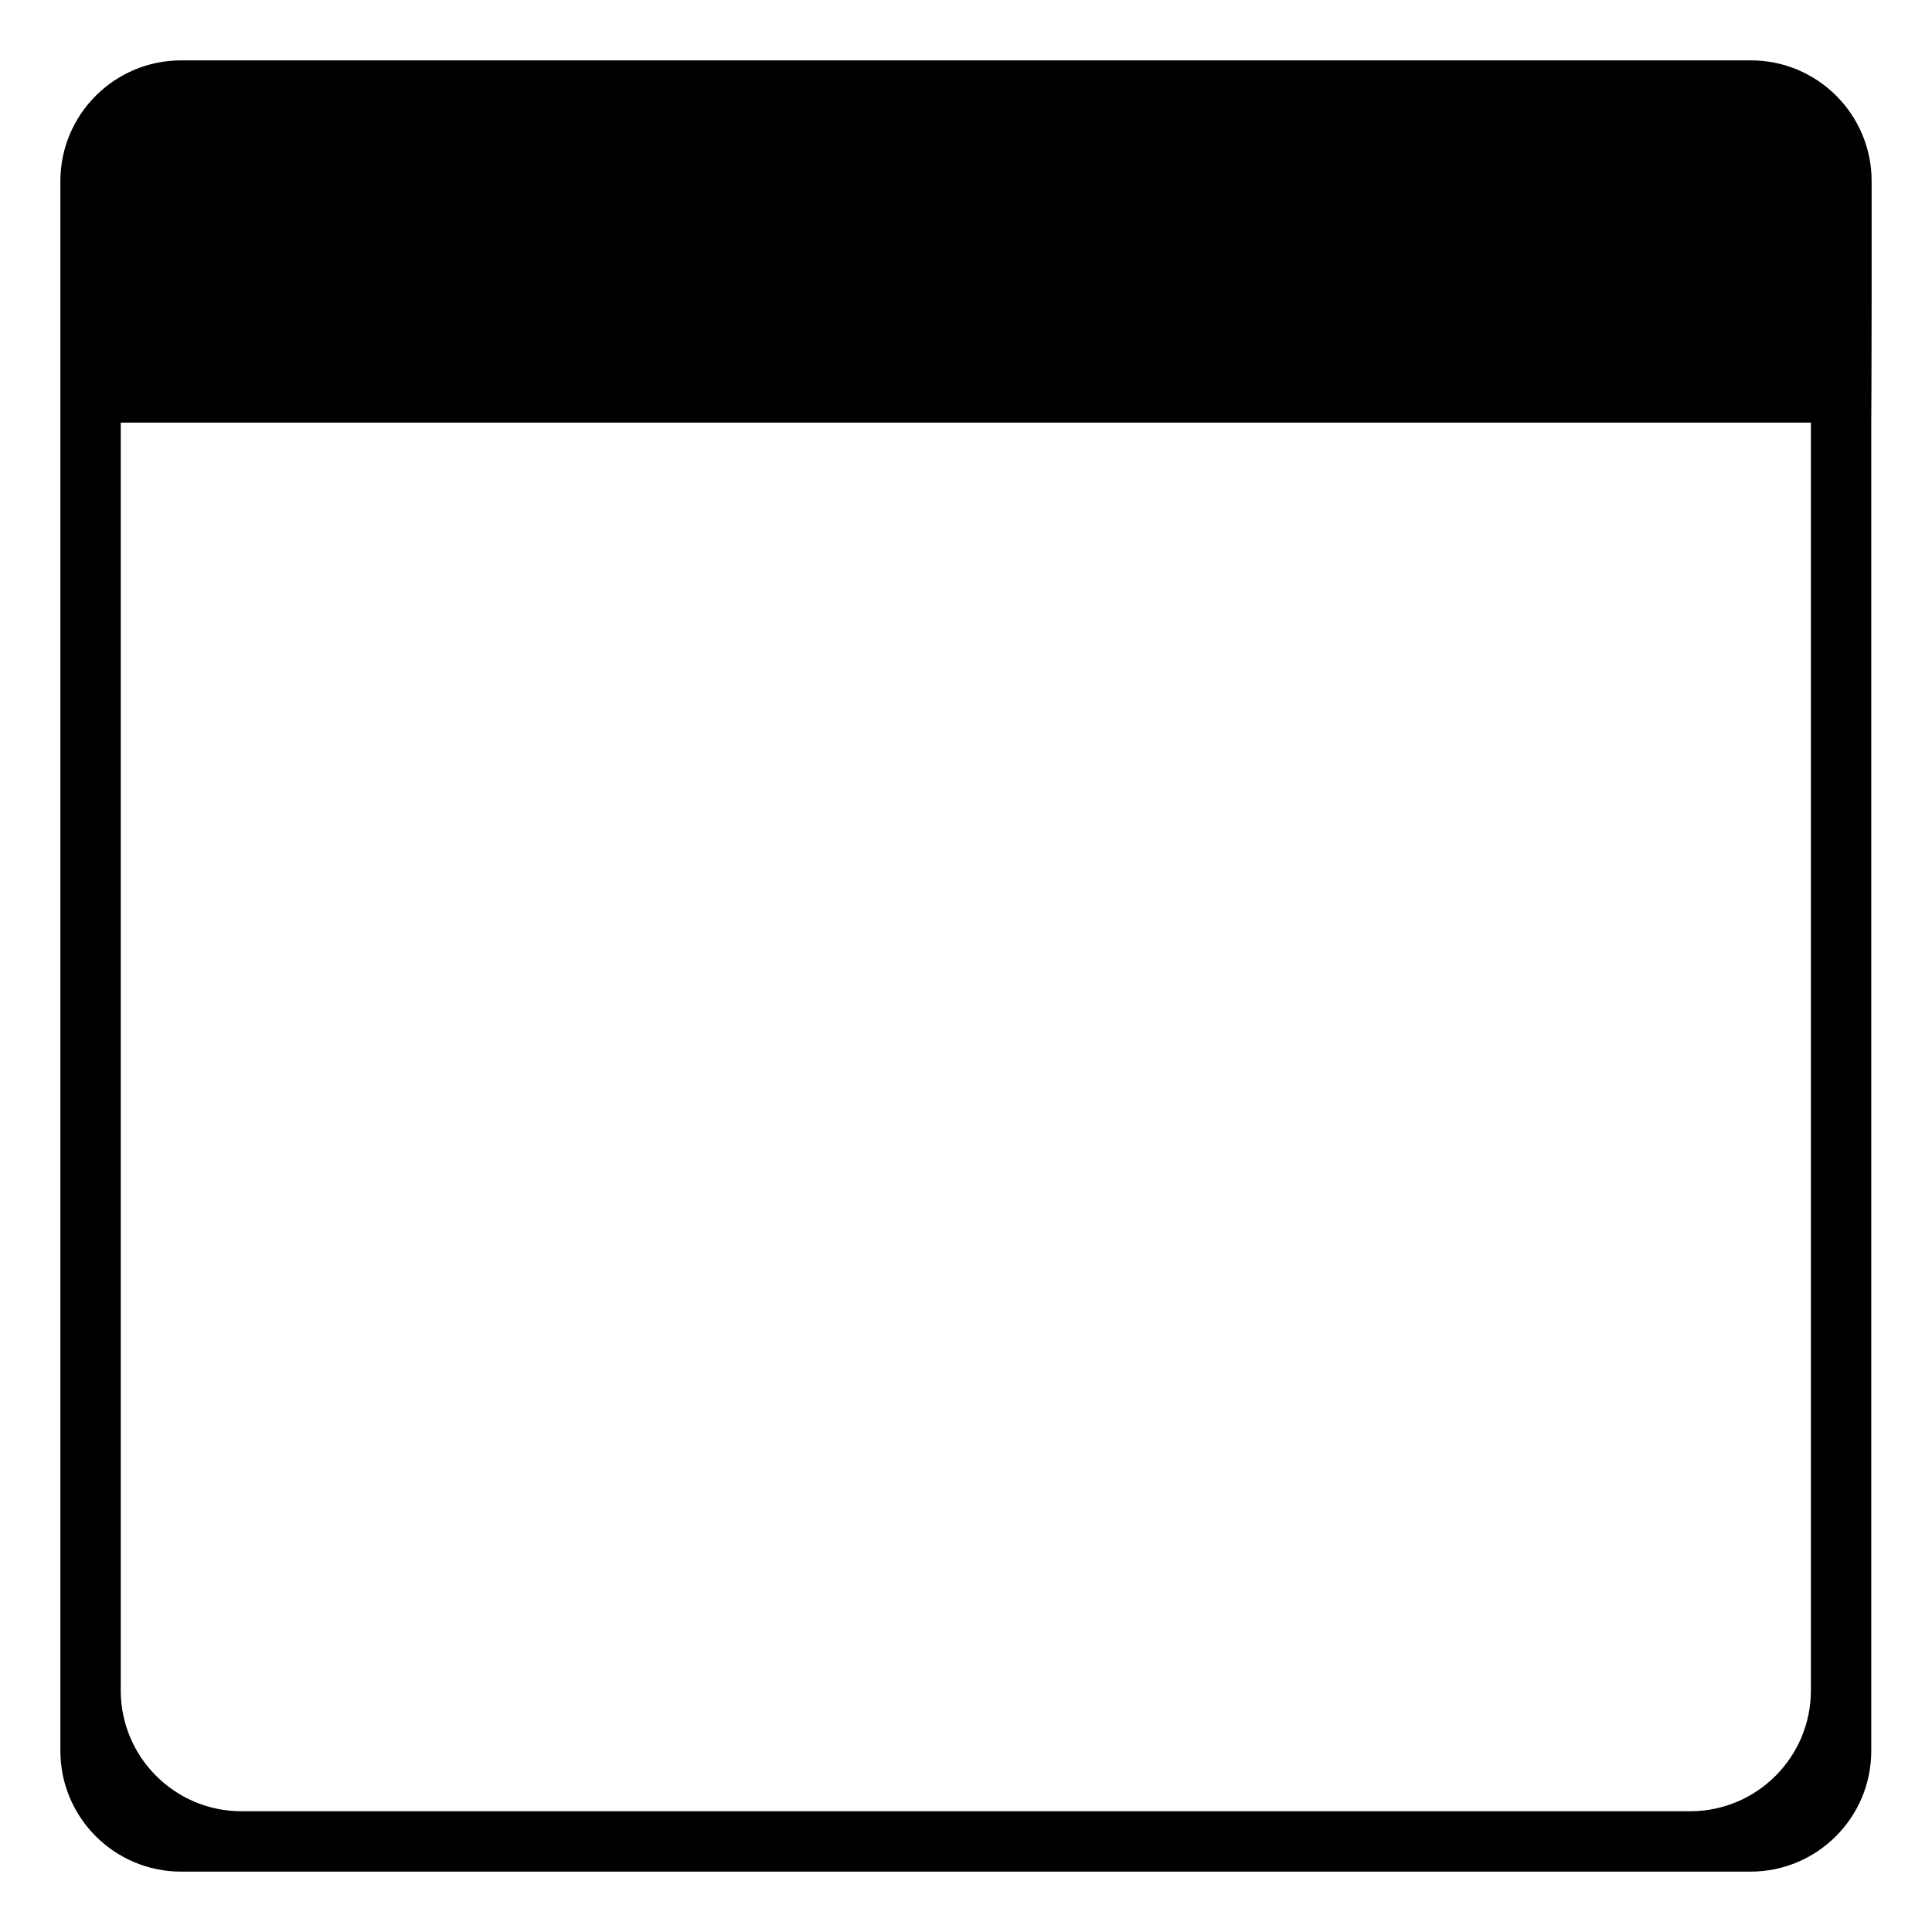
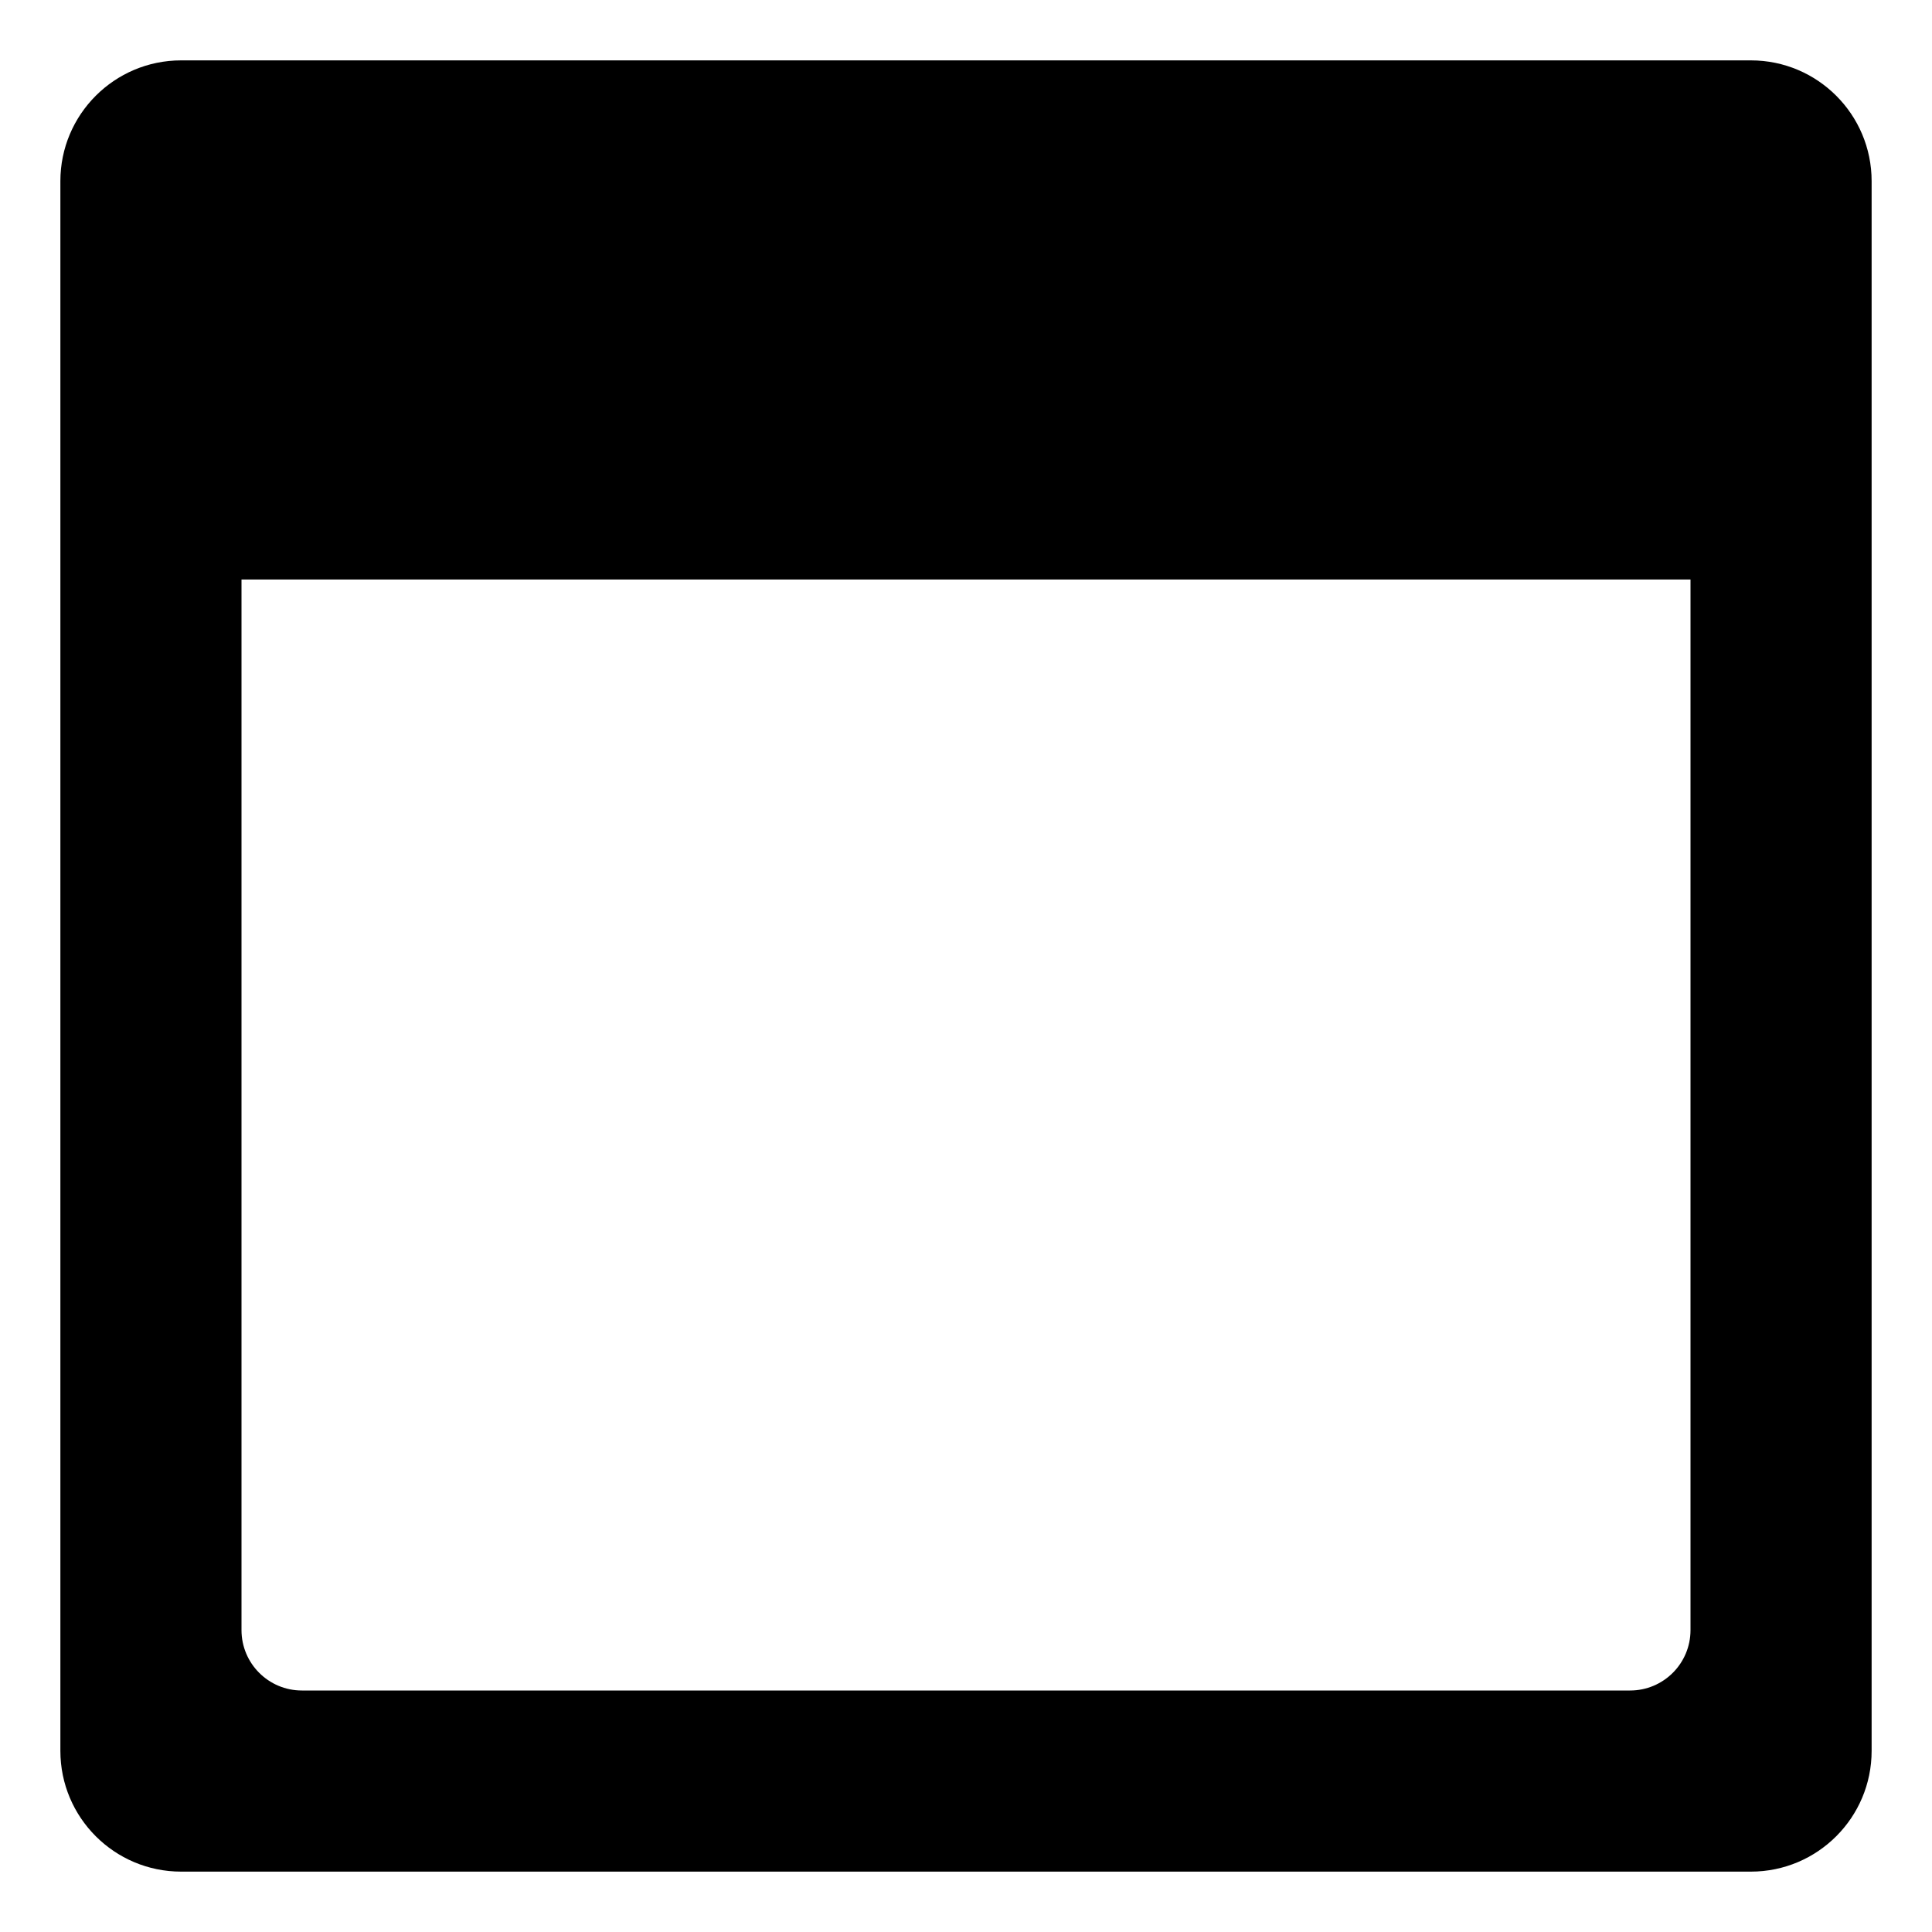
<svg xmlns="http://www.w3.org/2000/svg" width="16px" height="16px" viewBox="0 0 16 16" version="1.1">
-   <path d="M1.5,15.5C0.948,15.5,0.5,15.052,0.5,14.5v-13C0.5,0.948,0.948,0.5,1.5,0.5h13c.552,0,1.0.448 1,1v1C15.5,3.052,15.497,3.5,15.497,3.5v11c0,.552-.448,1-1,1h-12.997Zm12.497-.5c.552,0,1-.448 1-1v-10.5h-13.997v10.5c0,.552.448,1.0 1,1h11.997Z" stroke-width="0" />
+   <path d="M1.5,15.5c-.552,0-1-.448-1-1v-13c0-.552.448-1,1-1h13c.552,0,1,.448,1,1v13c0,.552-.448,1-1,1h-13Zm12-1.5c.276,0,.5-.224.5-.5v-8.701h-12L2,13.5c0,.276.224.5.5.5h11Z" stroke-width="0" />
</svg>
